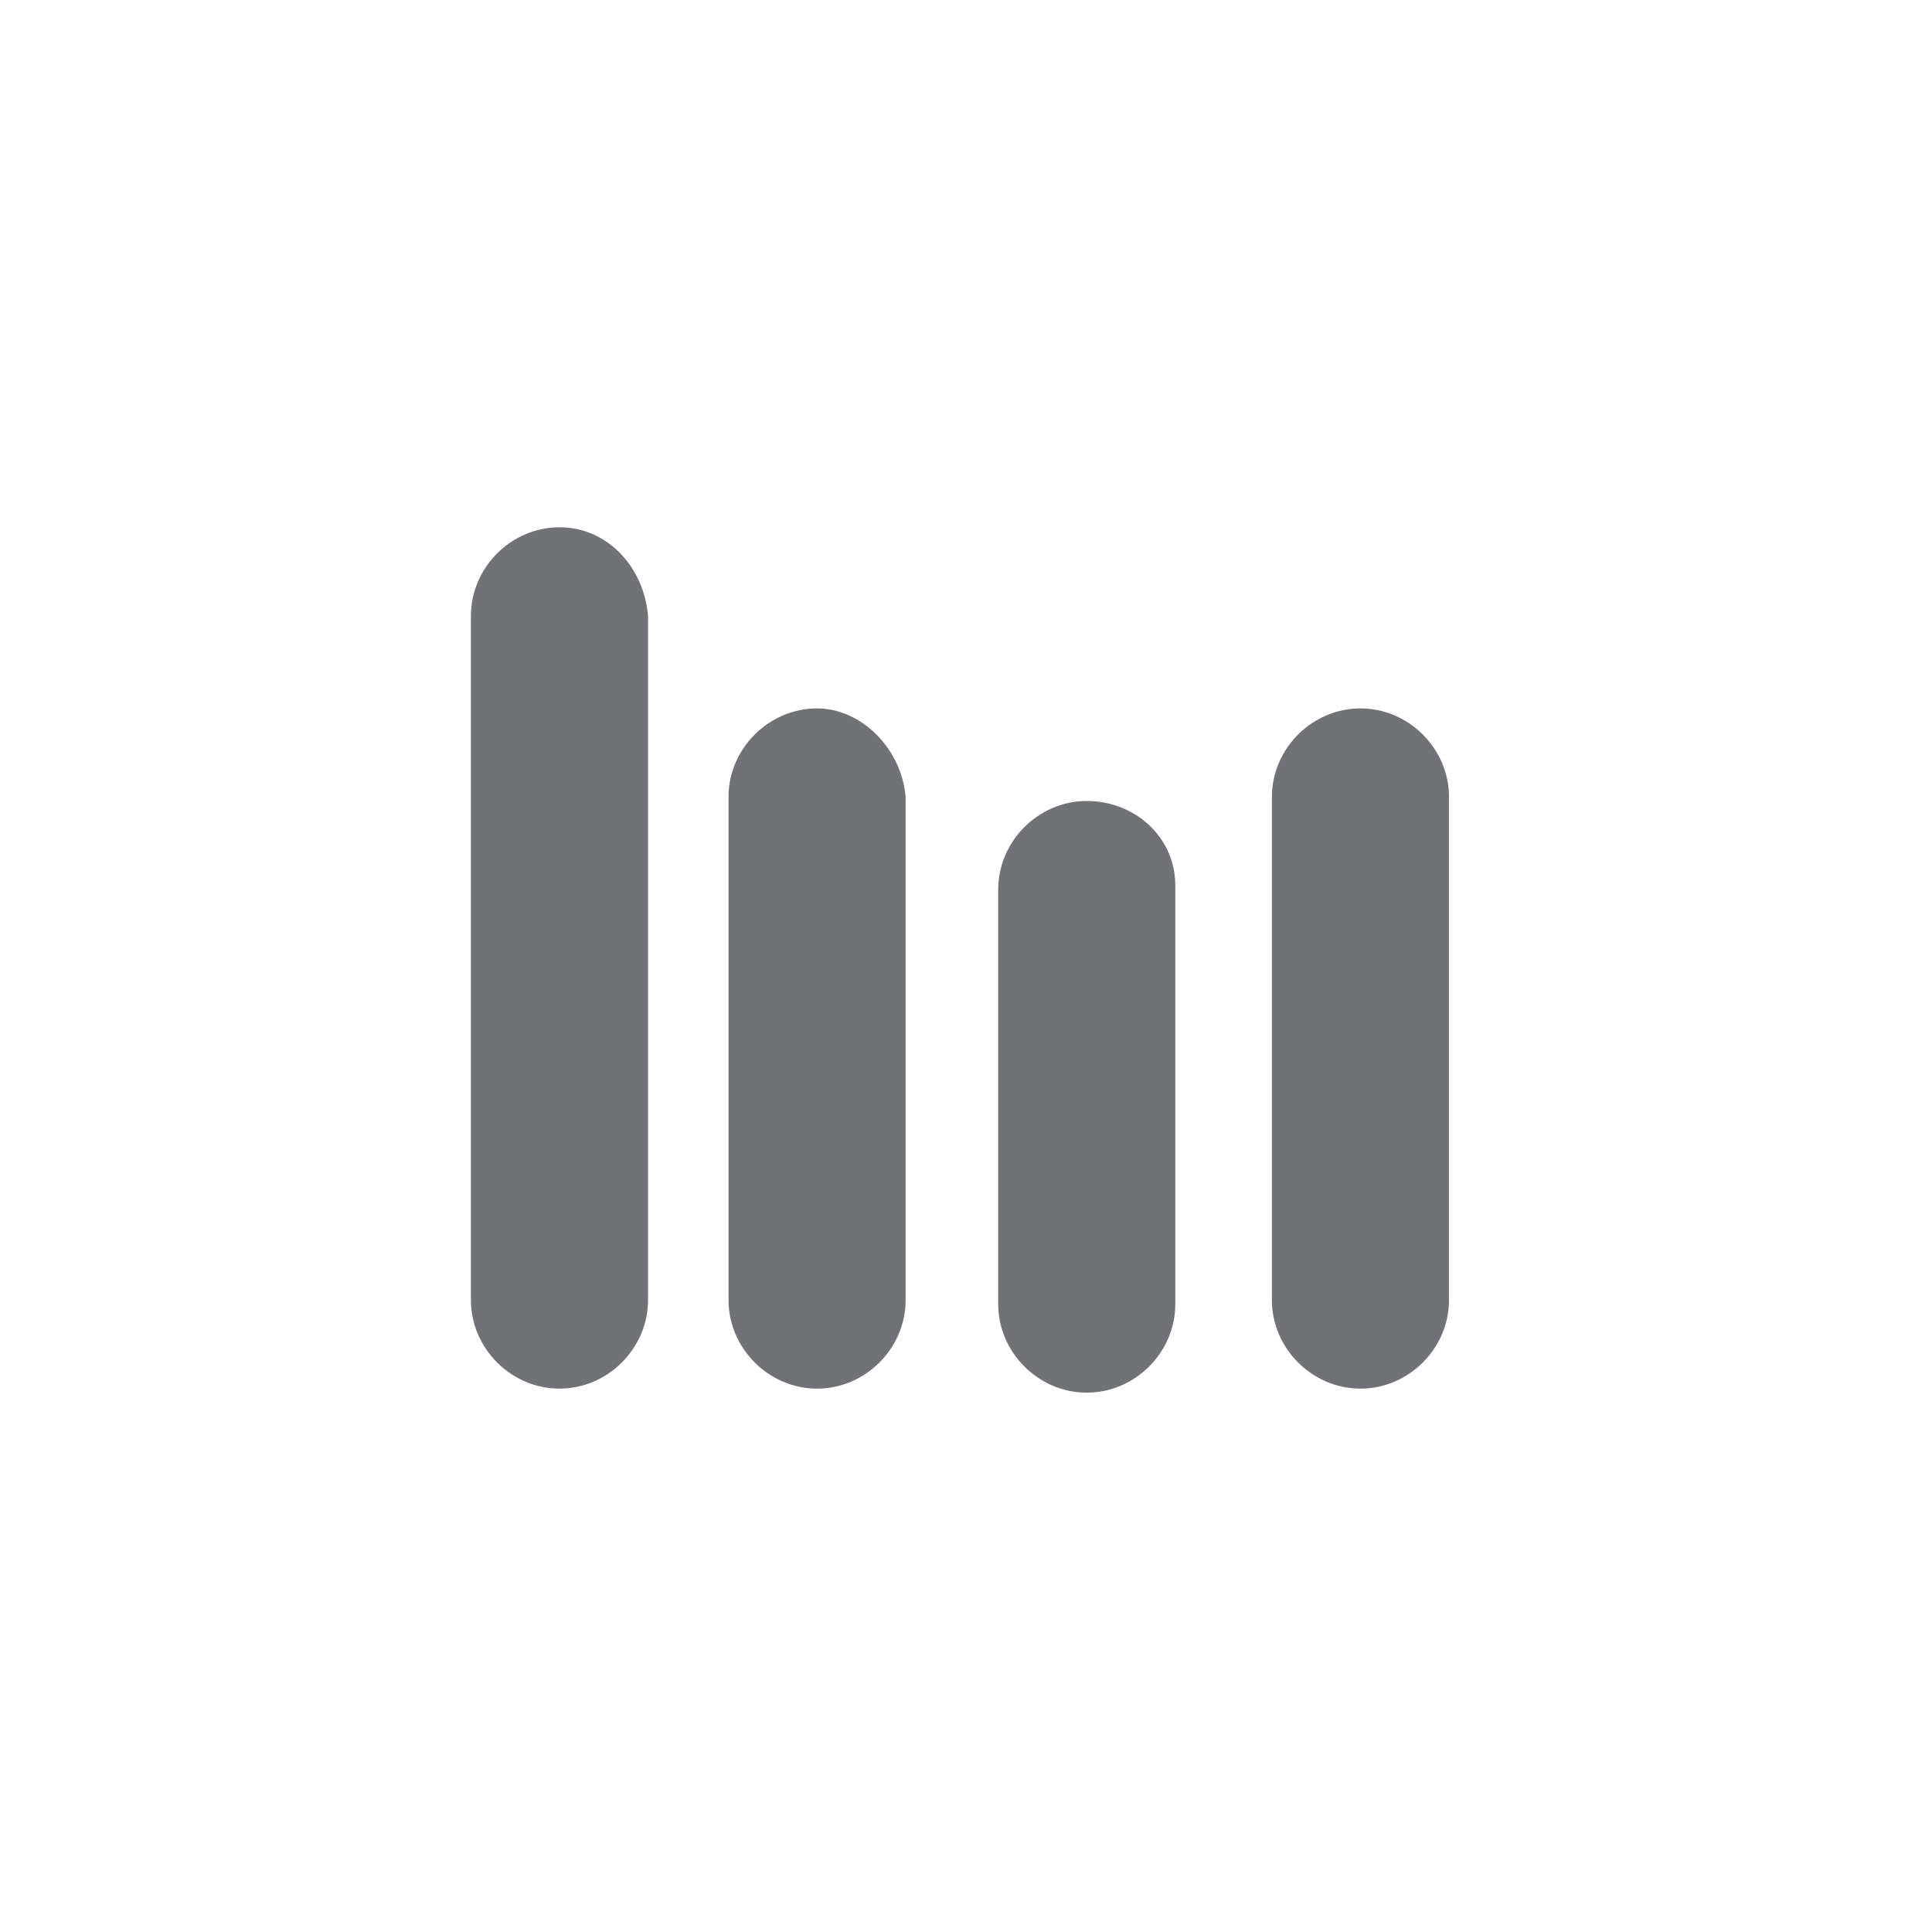
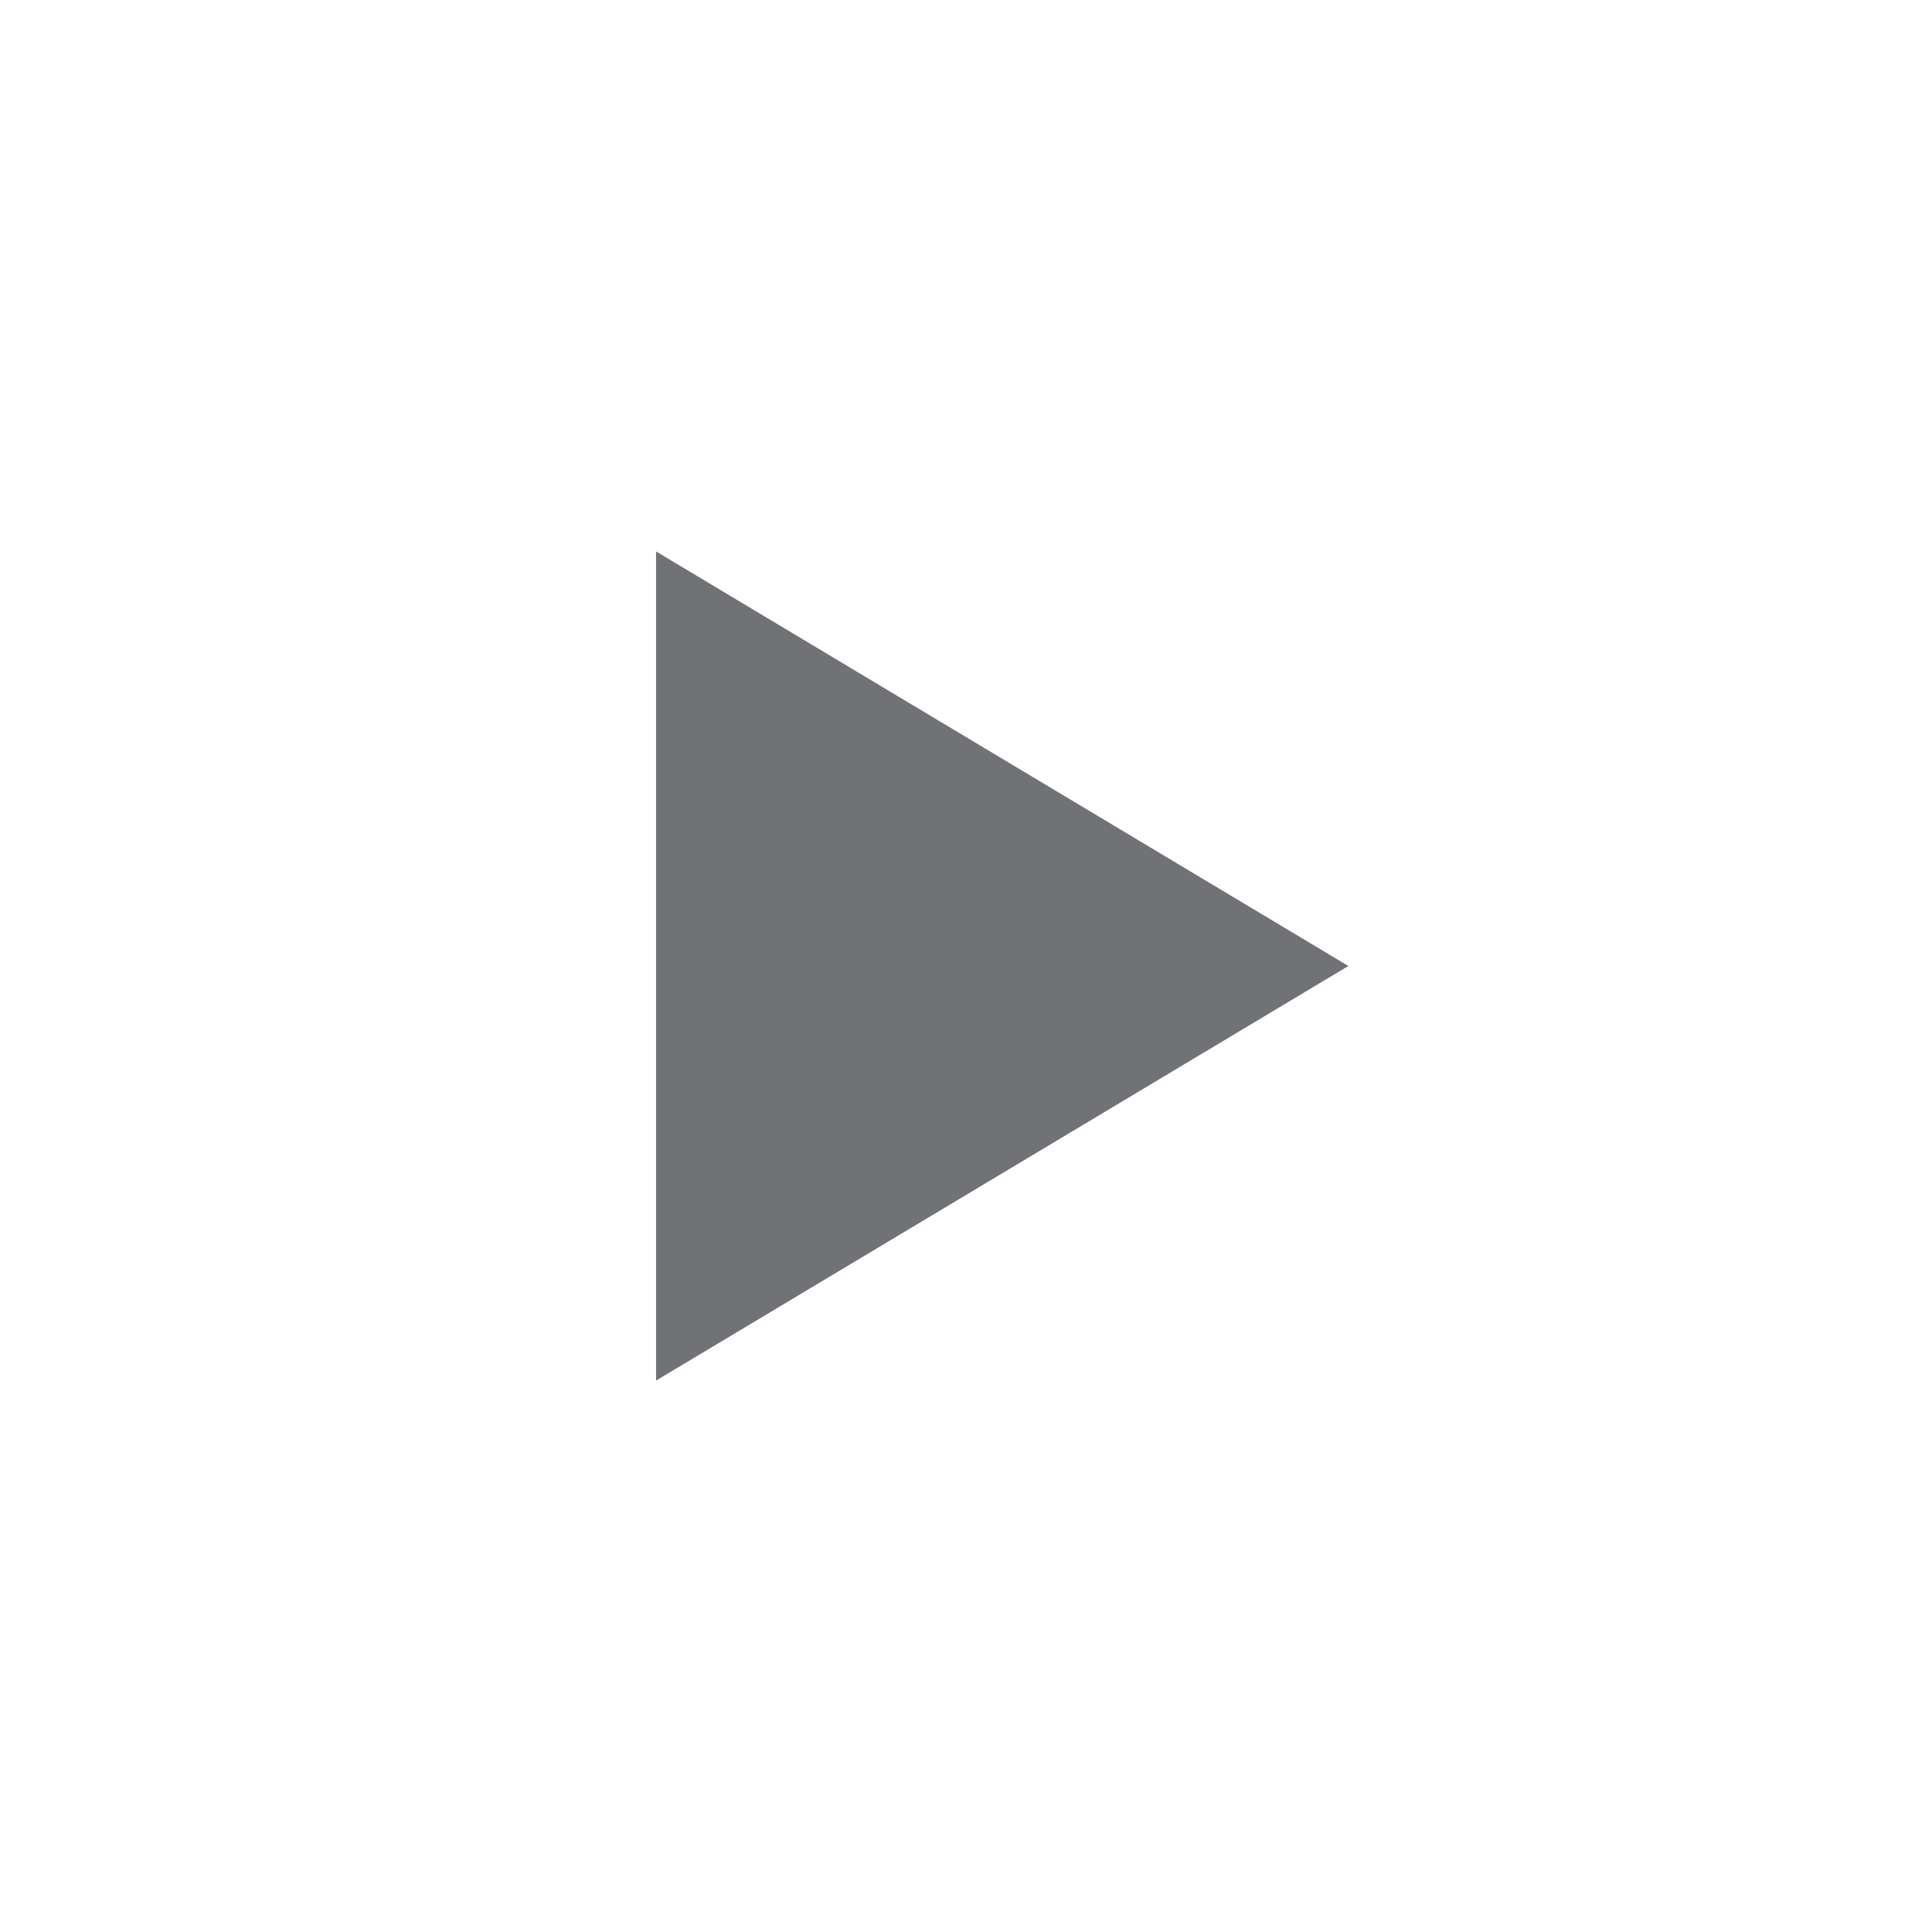
<svg xmlns="http://www.w3.org/2000/svg" version="1.1" id="Layer_1" x="0px" y="0px" viewBox="0 0 48 48" enable-background="new 0 0 48 48" xml:space="preserve">
-   <path opacity="0.7" fill="#34363B" d="M13.9,13.1c-1.2,0-2.2,1-2.2,2.2v17c0,1.2,1,2.2,2.2,2.2c1.2,0,2.2-1,2.2-2.2v-17  C16,14.1,15.1,13.1,13.9,13.1z M20.3,17.6c-1.2,0-2.2,1-2.2,2.2v12.5c0,1.2,1,2.2,2.2,2.2c1.2,0,2.2-1,2.2-2.2V19.8  C22.4,18.6,21.4,17.6,20.3,17.6z M27,19.9c-1.2,0-2.2,1-2.2,2.2v10.3c0,1.2,1,2.2,2.2,2.2c1.2,0,2.2-1,2.2-2.2V22  C29.2,20.8,28.2,19.9,27,19.9z M33.8,17.6c-1.2,0-2.2,1-2.2,2.2v12.5c0,1.2,1,2.2,2.2,2.2c1.2,0,2.2-1,2.2-2.2V19.8  C36,18.6,35,17.6,33.8,17.6z" />
+   <polygon opacity="0.7" fill="#34363B" points="16.3,13.7 16.3,34.3 33.5,24 " />
</svg>
